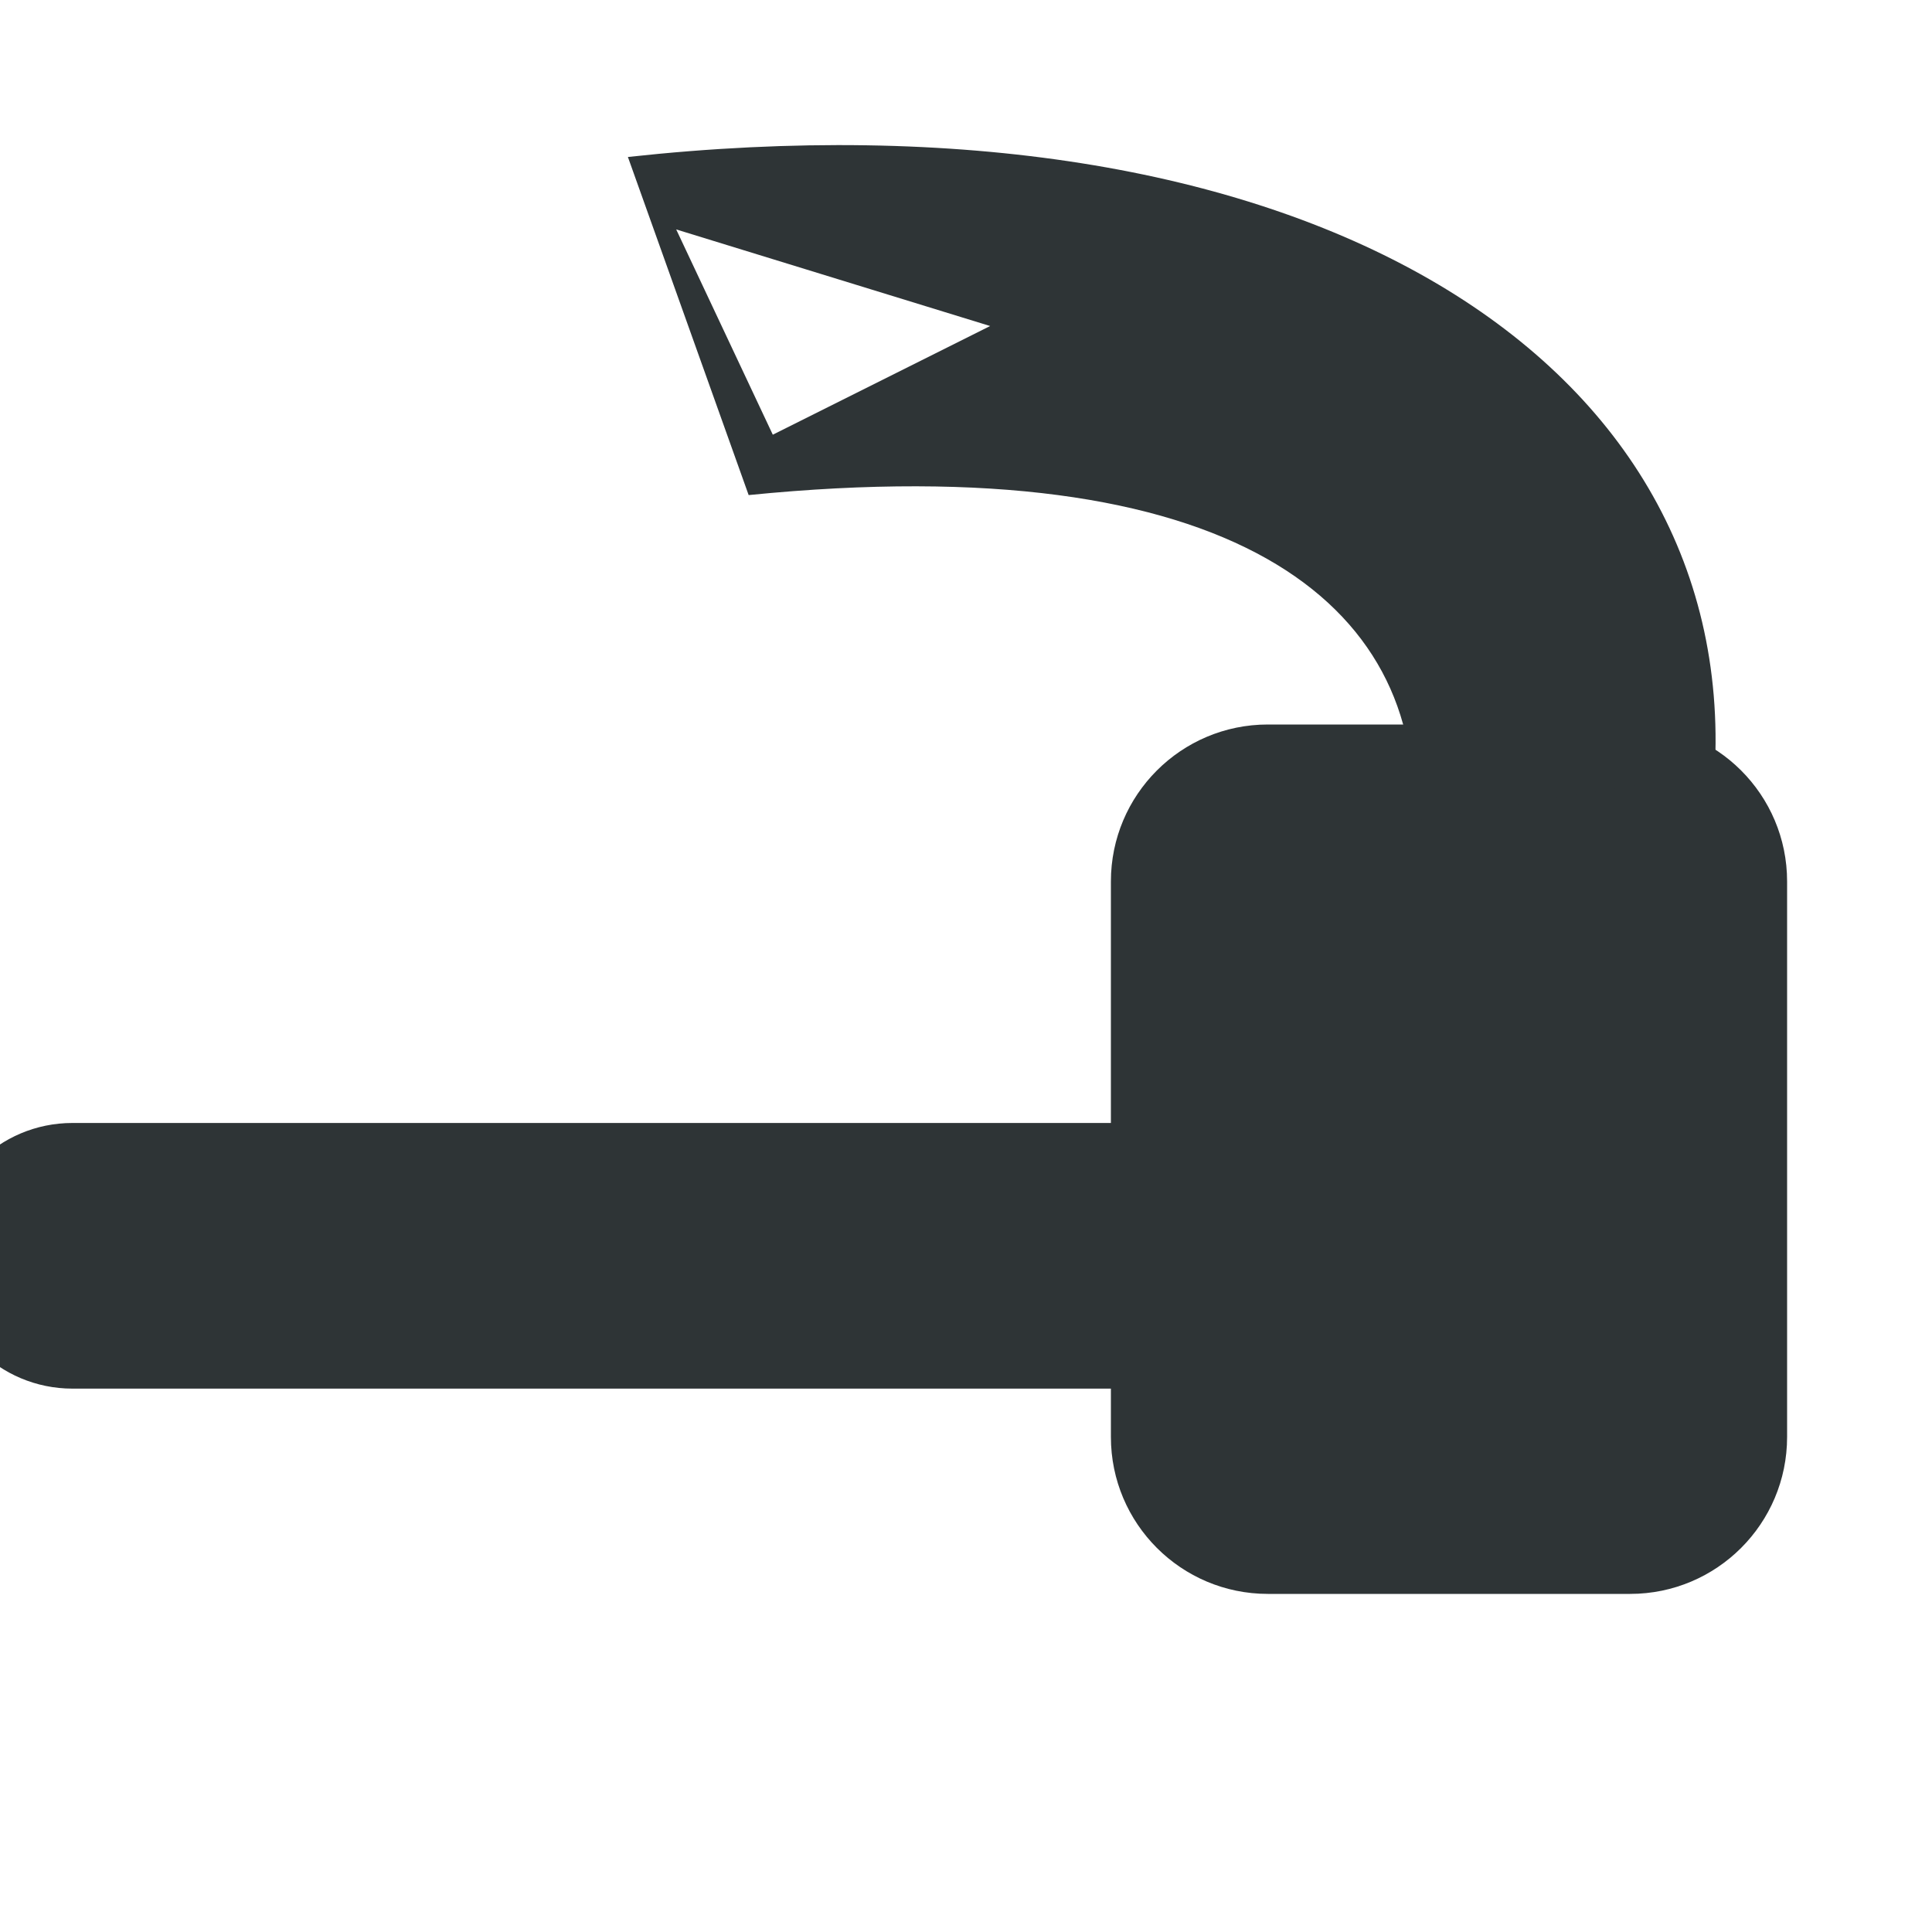
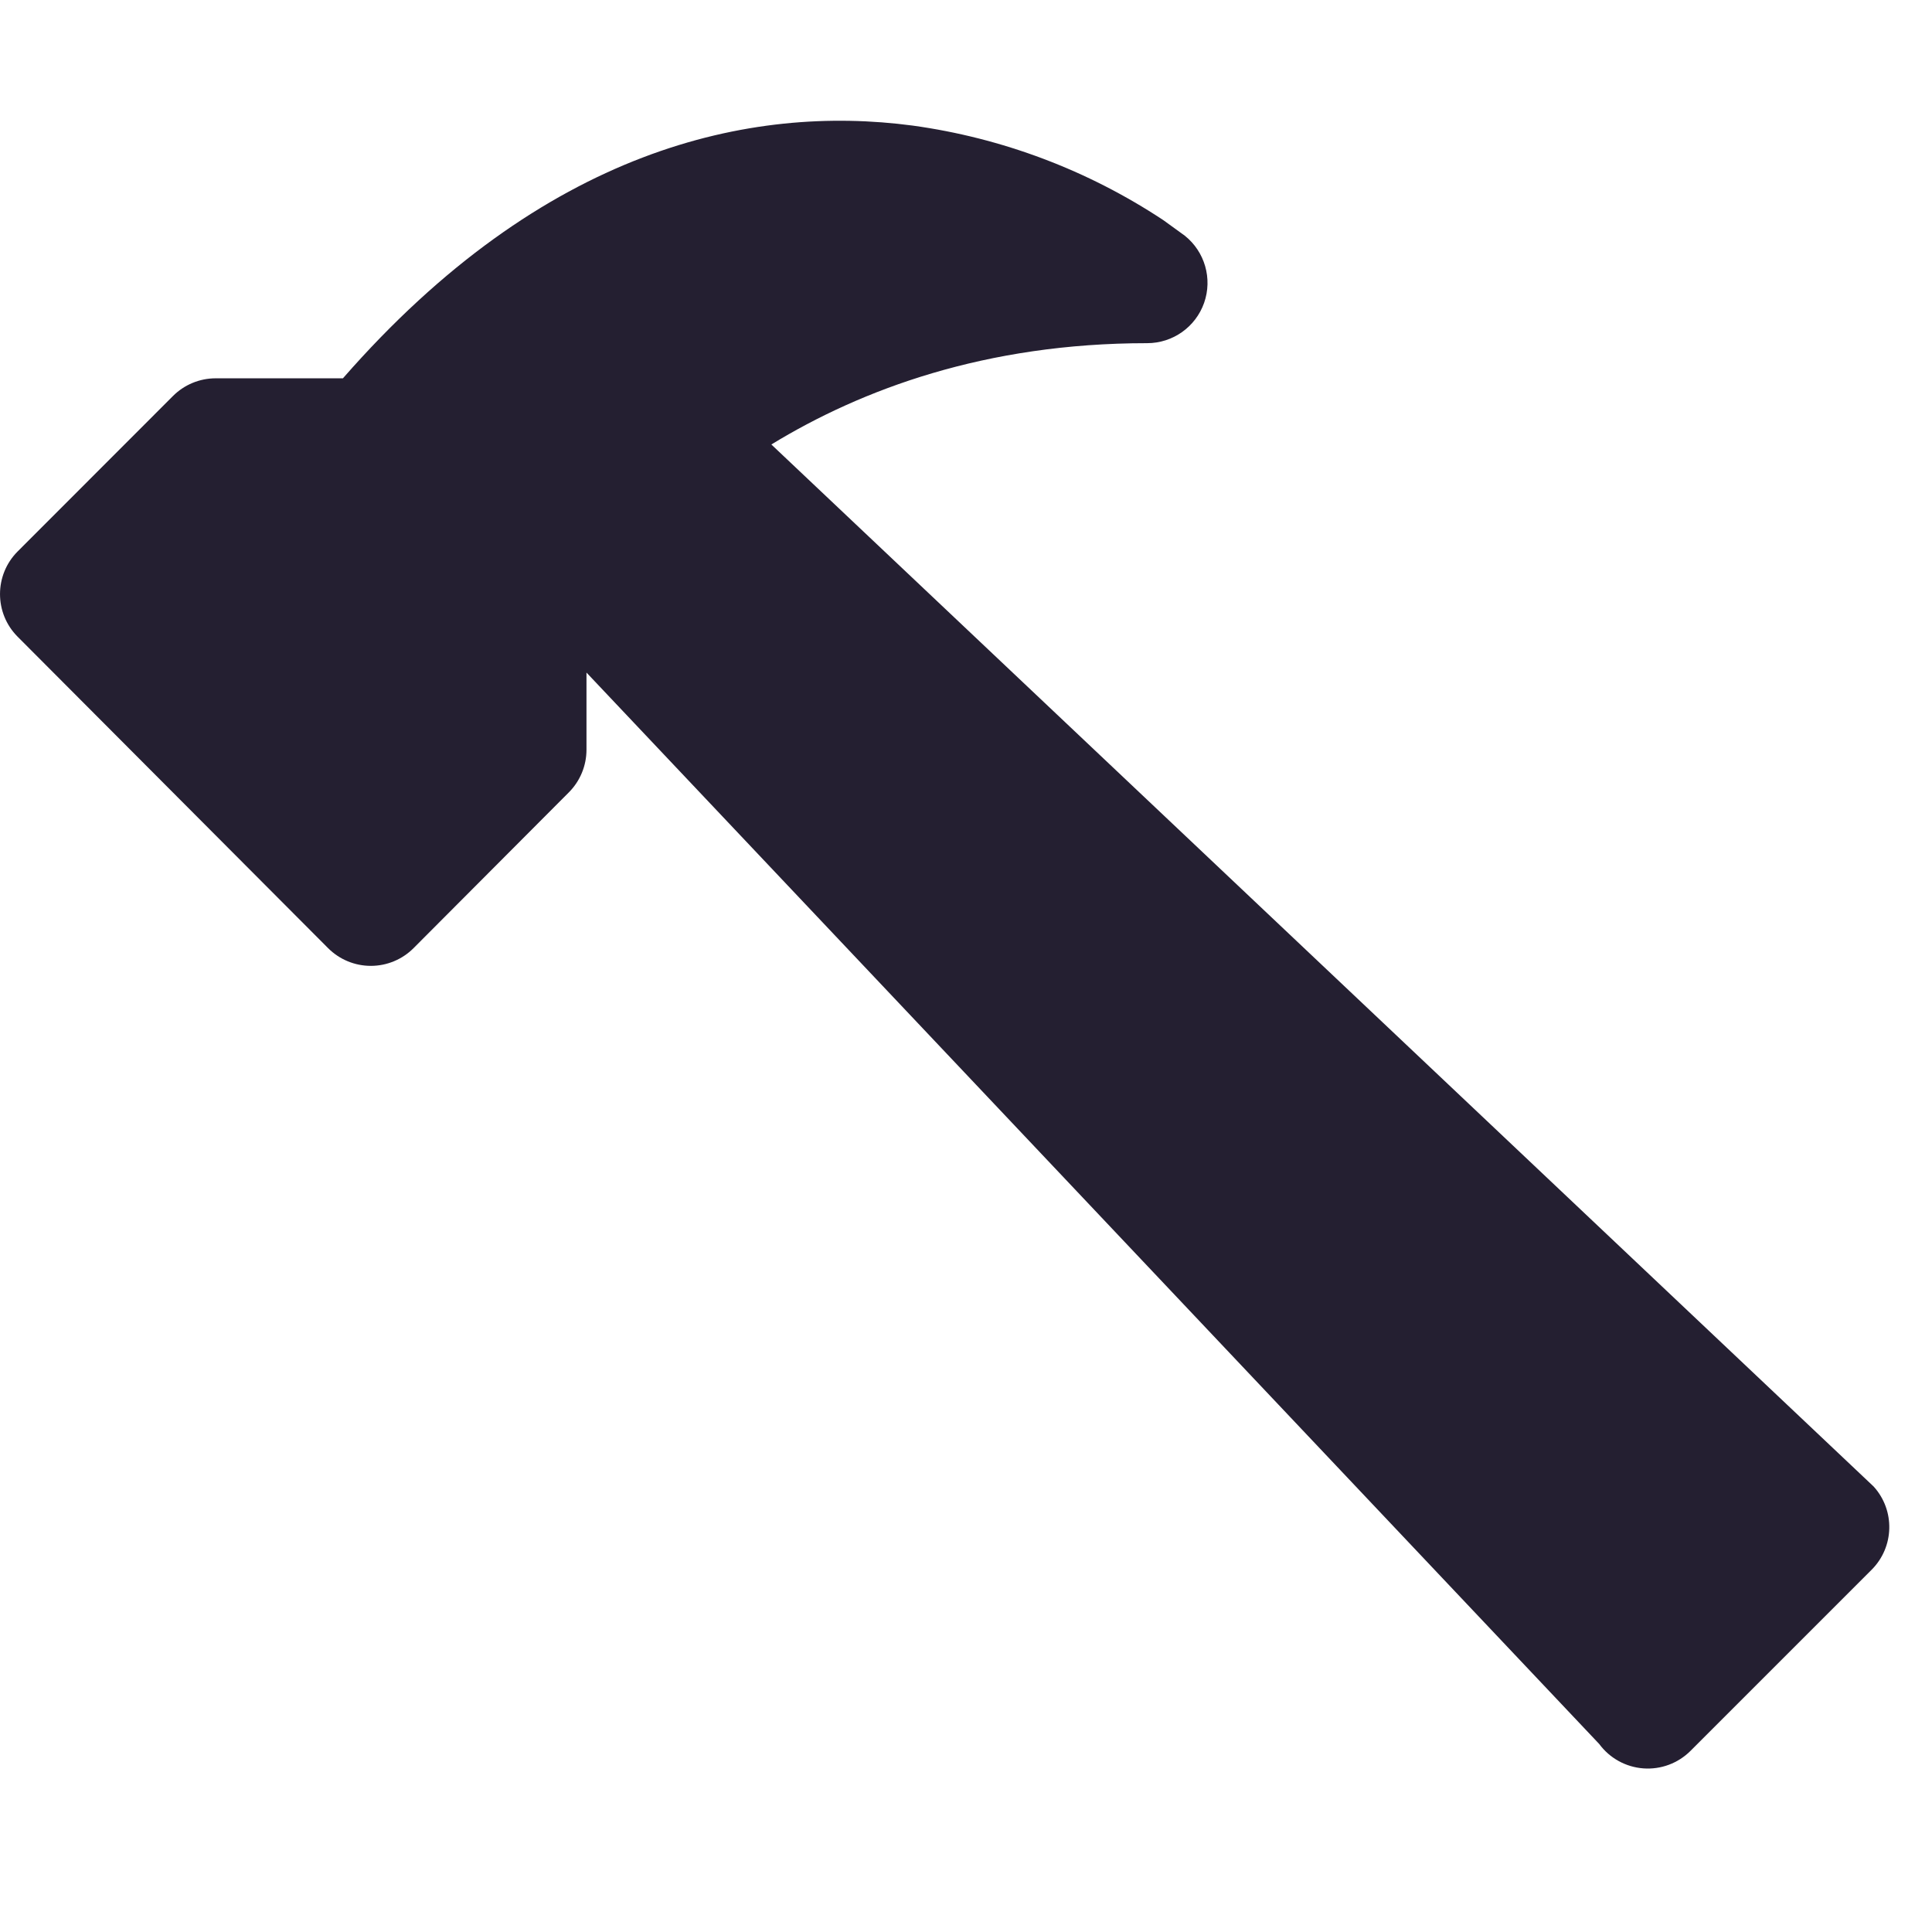
<svg xmlns="http://www.w3.org/2000/svg" width="16" height="16" viewBox="0 0 16 16">
-   <g fill="#2e3436">
-     <path d="M0.6 9.3 H9.4 V11.5 H0.6 A1.1 1.1 0 0 1 0.6 9.3 Z" />
-     <rect x="9.2" y="6.0" width="5.6" height="7.2" rx="1.3" />
-     <path fill-rule="evenodd" d="M14.2 6.4 C 14.4 2.9, 10.7 0.7, 5.2 1.3              L 6.2 4.1 C 10.2 3.7, 11.8 5.0, 11.7 6.8 Z              M5.6 1.9 L 8.2 2.7 L 6.4 3.6 Z" />
-   </g>
+   <path fill="#241f31" d="M9.972 2.508a.5.5 0 0 0-.16-.556l-.178-.129a5 5 0 0 0-2.076-.783C6.215.862 4.504 1.229 2.84 3.133H1.786a.5.5 0 0 0-.354.147L.146 4.567a.5.5 0 0 0 0 .706l2.571 2.579a.5.5 0 0 0 .708 0l1.286-1.29a.5.5 0 0 0 .146-.353V5.57l8.387 8.873A.5.5 0 0 0 14 14.5l1.5-1.5a.5.5 0 0 0 .017-.689l-9.129-8.63c.747-.456 1.772-.839 3.112-.839a.5.5 0 0 0 .472-.334" />
</svg>
